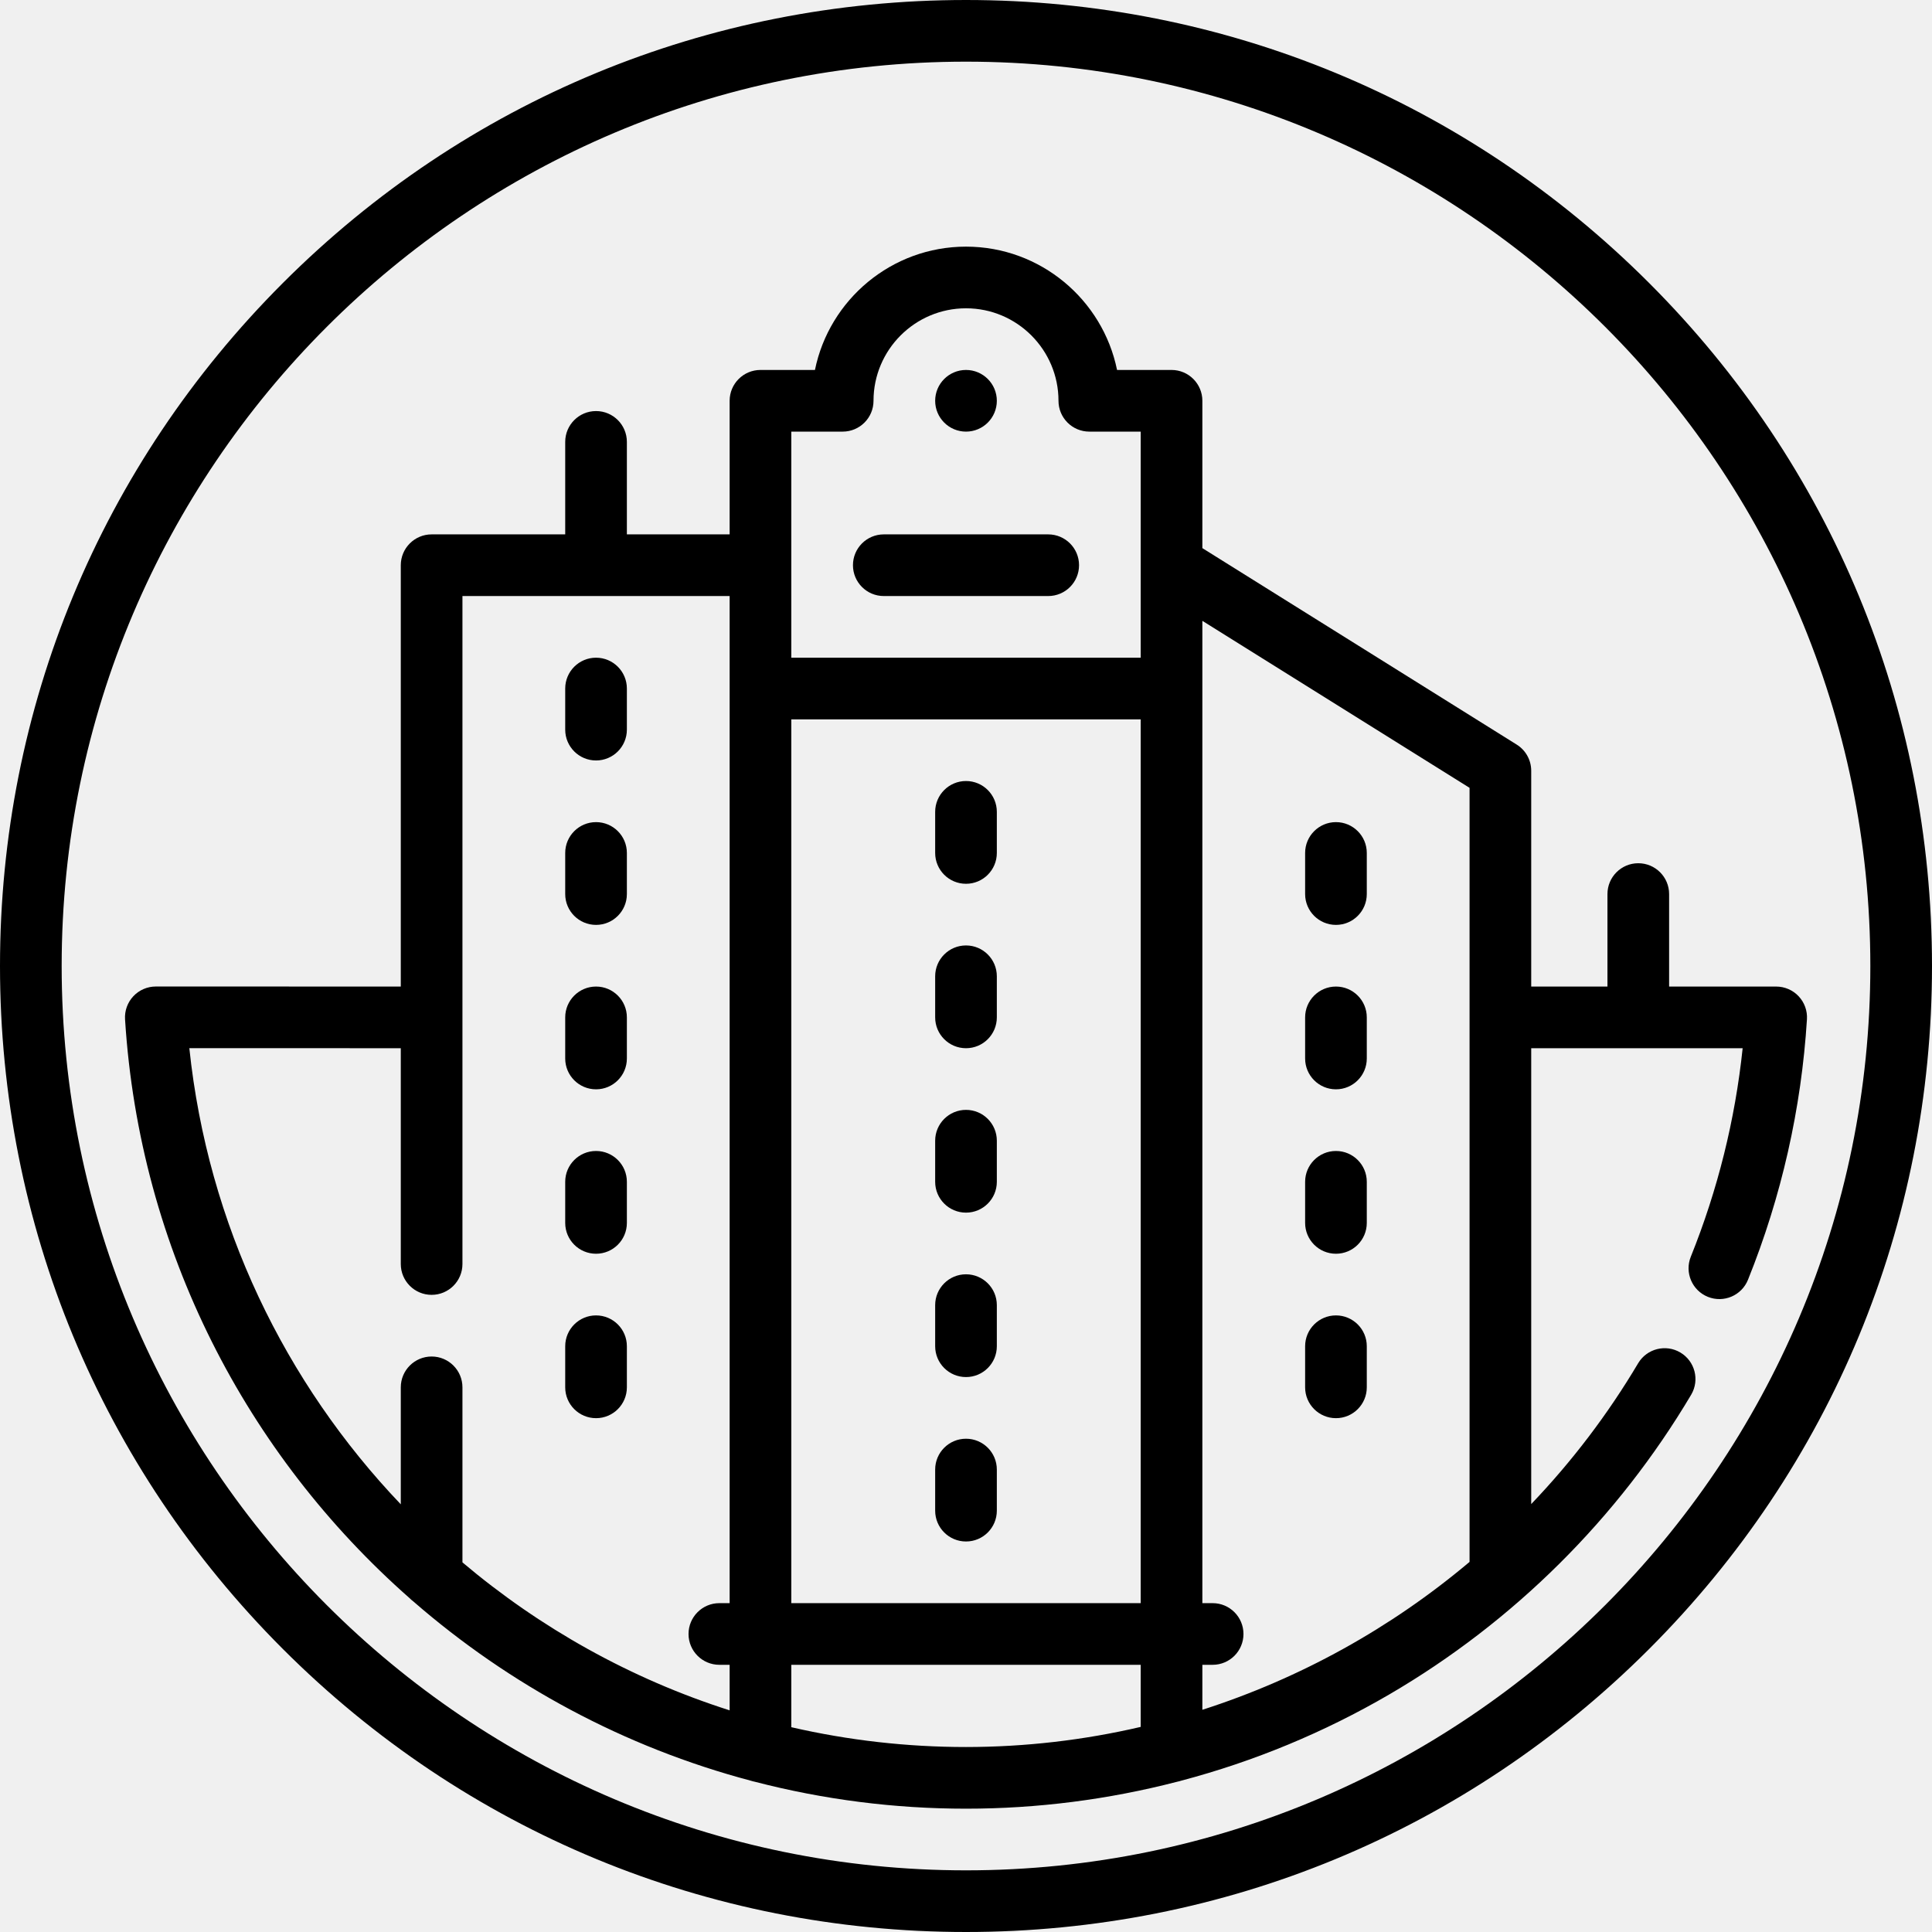
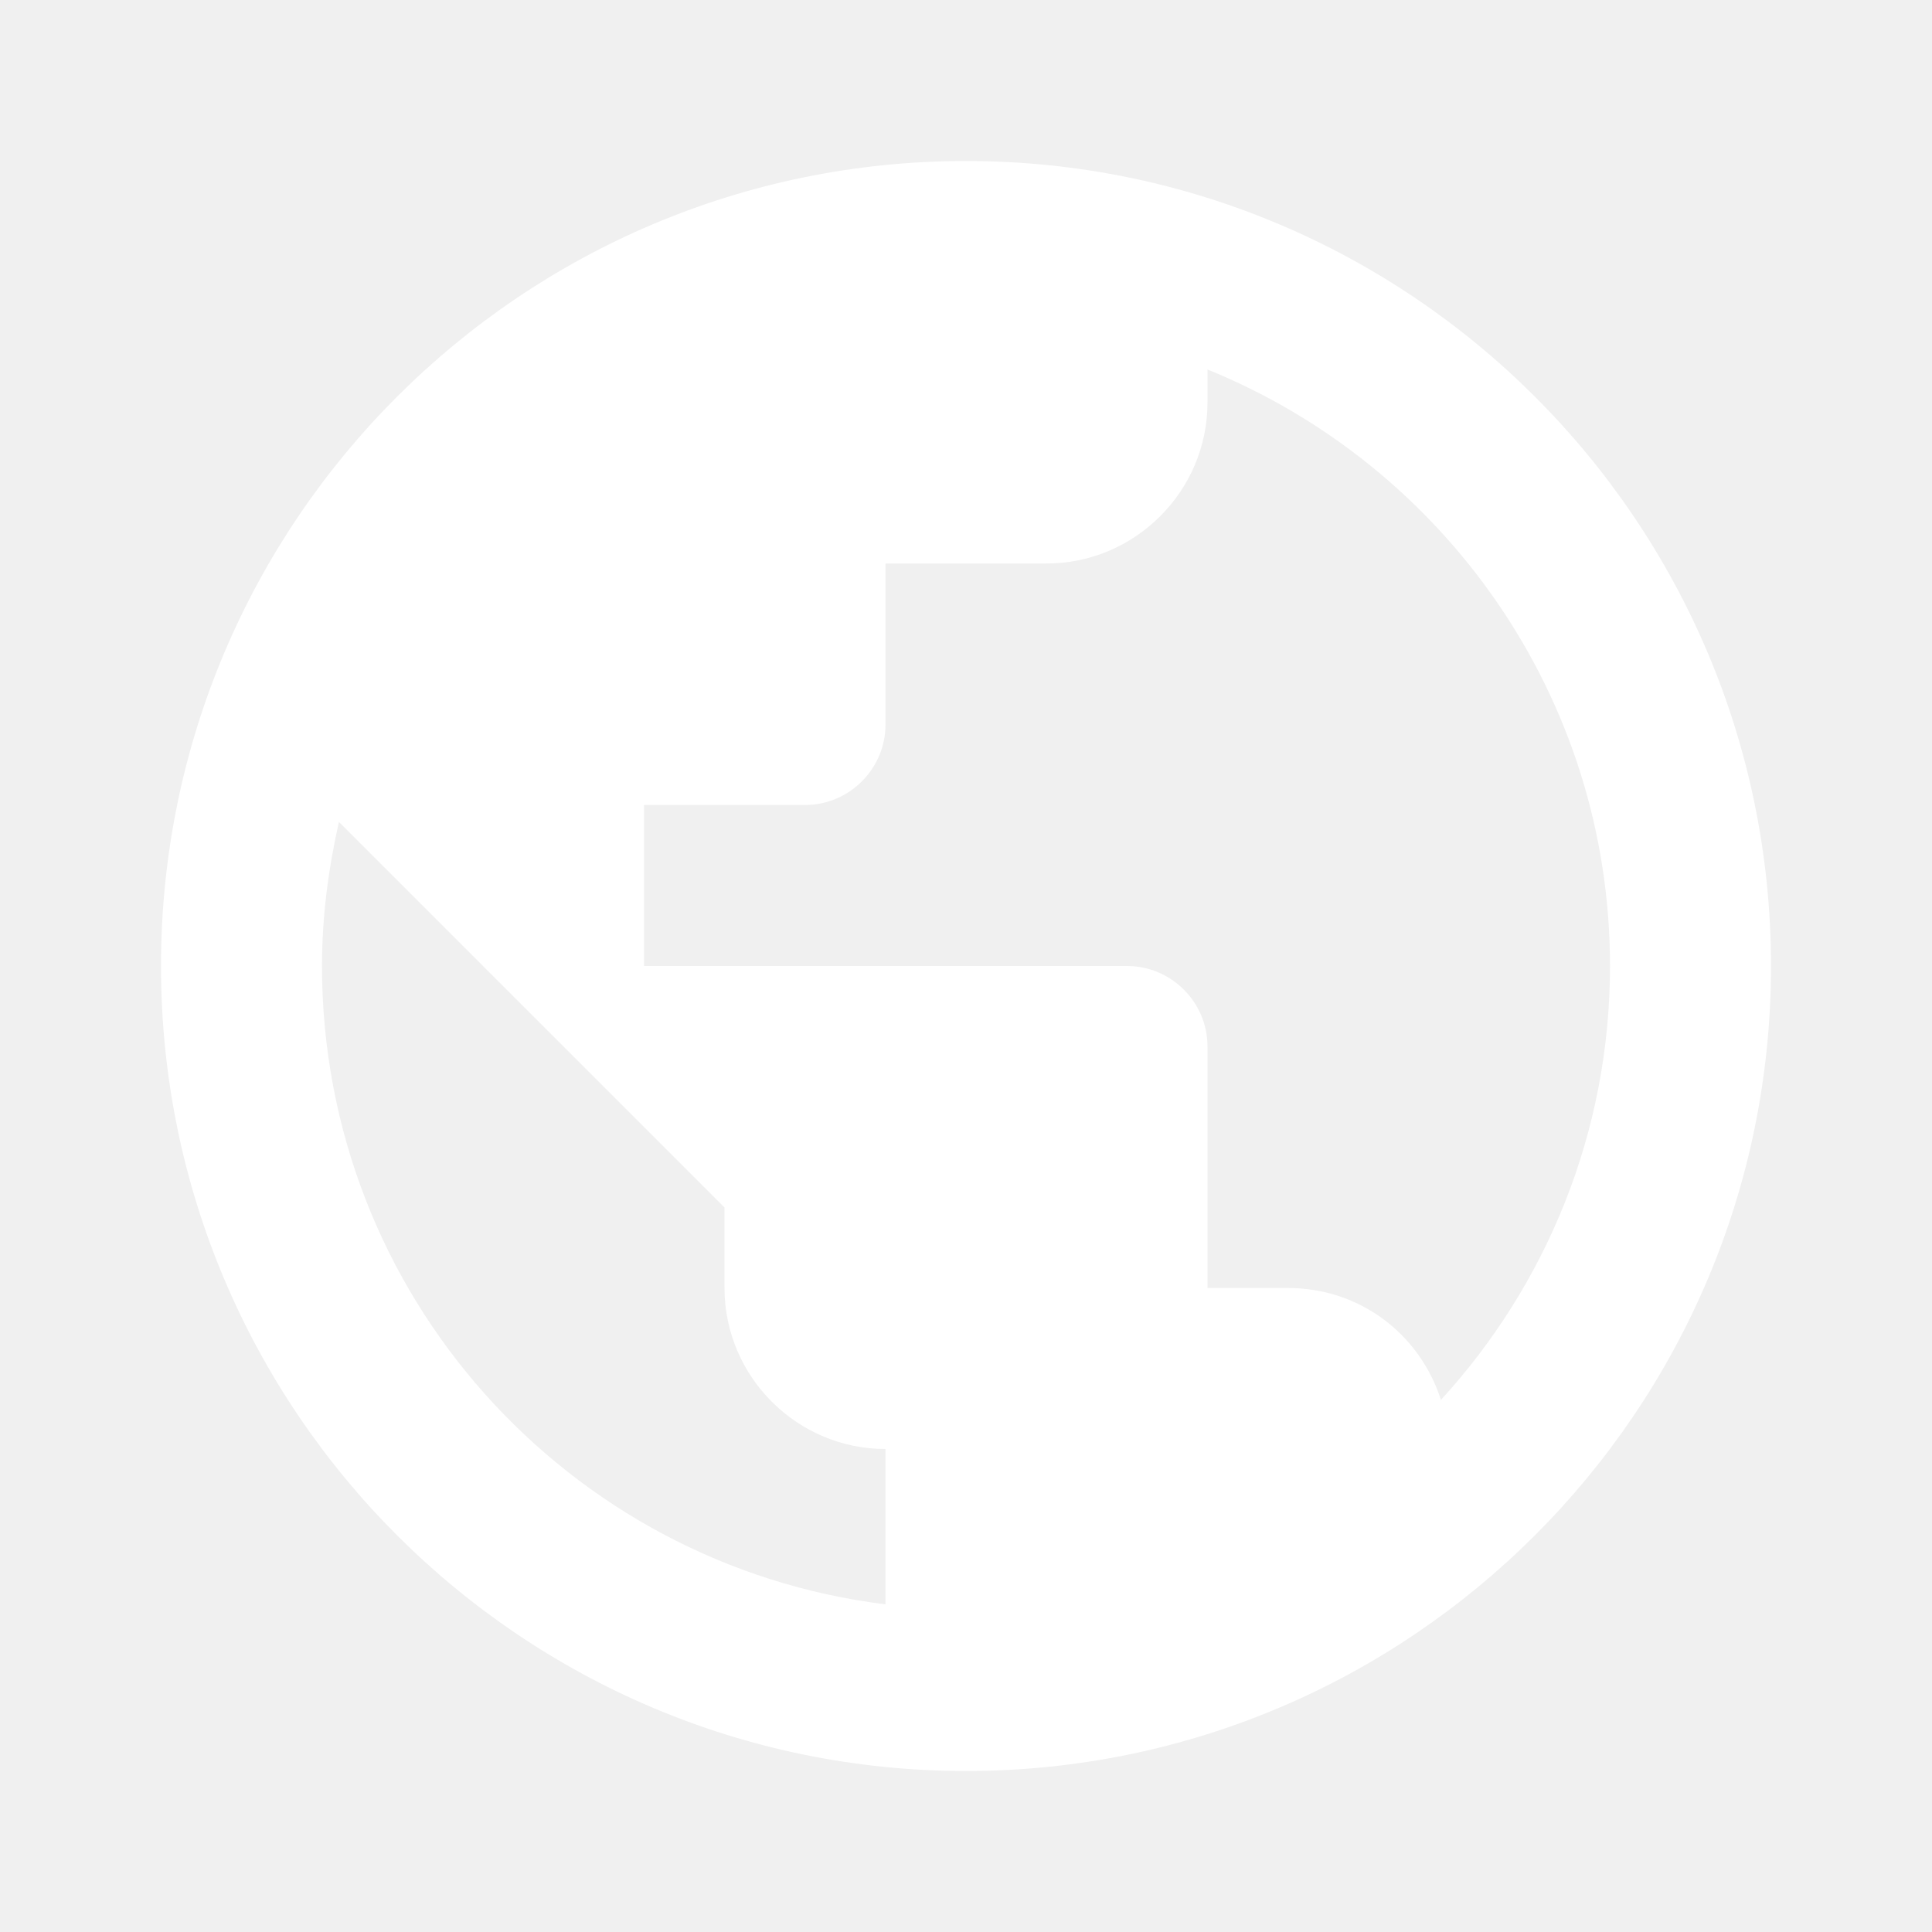
- <svg xmlns="http://www.w3.org/2000/svg" viewBox="0 0 470 470">
-   <path d="M401.17 68.83C356.784 24.444 297.771 0 235 0S113.216 24.444 68.83 68.83C24.444 113.215 0 172.229 0 235s24.444 121.785 68.83 166.17C113.216 445.556 172.229 470 235 470s121.784-24.444 166.17-68.83C445.556 356.785 470 297.771 470 235s-24.444-121.785-68.83-166.17zM235 455c-121.309 0-220-98.691-220-220S113.691 15 235 15s220 98.691 220 220-98.691 220-220 220z" />
-   <circle cx="235" cy="97.5" r="7.5" />
-   <path d="M437.56 242.365a7.501 7.501 0 0 0-5.467-2.365h-26.046v-22.5c0-4.142-3.357-7.5-7.5-7.5s-7.5 3.358-7.5 7.5V240H372.5v-52.5a7.5 7.5 0 0 0-3.525-6.36L292.5 133.343V97.5A7.5 7.5 0 0 0 285 90h-13.253C268.262 72.905 253.109 60 235 60s-33.262 12.905-36.747 30H185a7.5 7.5 0 0 0-7.5 7.5V130h-25v-22.5c0-4.142-3.357-7.5-7.5-7.5s-7.5 3.358-7.5 7.5V130H105a7.5 7.5 0 0 0-7.5 7.5v102.499l-59.593-.01a7.504 7.504 0 0 0-7.487 7.969c3.523 56.171 29.666 105.984 69.187 140.798.281.291.587.556.911.799 23.389 20.362 51.39 35.496 82.128 43.638.307.102.622.184.946.246A204.258 204.258 0 0 0 235 440c17.409 0 34.679-2.229 51.386-6.558a7.297 7.297 0 0 0 1.002-.262 203.842 203.842 0 0 0 50.574-20.966c30.222-17.629 55.631-42.86 73.479-72.965a7.5 7.5 0 0 0-12.902-7.65 189.49 189.49 0 0 1-26.039 34.299V255h51.438a188.457 188.457 0 0 1-12.616 50.728 7.499 7.499 0 0 0 4.156 9.758 7.498 7.498 0 0 0 9.758-4.157 203.511 203.511 0 0 0 14.342-63.359 7.499 7.499 0 0 0-2.018-5.605zM192.5 175h85v215h-85V175zm0-70H205a7.5 7.5 0 0 0 7.5-7.5c0-12.407 10.094-22.5 22.5-22.5s22.5 10.093 22.5 22.5a7.5 7.5 0 0 0 7.5 7.5h12.5v55h-85v-55zM46.059 254.99l51.441.009V307.5c0 4.142 3.357 7.5 7.5 7.5s7.5-3.358 7.5-7.5V145h65v245H175c-4.143 0-7.5 3.358-7.5 7.5s3.357 7.5 7.5 7.5h2.5v11.078c-24.056-7.668-46.091-20.018-65-35.997V337.5c0-4.142-3.357-7.5-7.5-7.5s-7.5 3.358-7.5 7.5v28.458c-28.127-29.492-46.937-68.033-51.441-110.968zM192.5 420.179V405h85v15.106A187.644 187.644 0 0 1 235 425a189.427 189.427 0 0 1-42.5-4.821zm100-4.235V405h2.5c4.143 0 7.5-3.358 7.5-7.5s-3.357-7.5-7.5-7.5h-2.5V151.032l65 40.625v188.307a191.989 191.989 0 0 1-65 35.98z" />
-   <path d="M325 320a7.5 7.5 0 0 0-7.5 7.5v10c0 4.142 3.357 7.5 7.5 7.5s7.5-3.358 7.5-7.5v-10a7.5 7.5 0 0 0-7.5-7.5zM325 280a7.5 7.5 0 0 0-7.5 7.5v10c0 4.142 3.357 7.5 7.5 7.5s7.5-3.358 7.5-7.5v-10a7.5 7.5 0 0 0-7.5-7.5zM325 240a7.5 7.5 0 0 0-7.5 7.5v10c0 4.142 3.357 7.5 7.5 7.5s7.5-3.358 7.5-7.5v-10a7.5 7.5 0 0 0-7.5-7.5zM325 200a7.5 7.5 0 0 0-7.5 7.5v10c0 4.142 3.357 7.5 7.5 7.5s7.5-3.358 7.5-7.5v-10a7.5 7.5 0 0 0-7.5-7.5zM145 345a7.5 7.5 0 0 0 7.5-7.5v-10c0-4.142-3.357-7.5-7.5-7.5s-7.5 3.358-7.5 7.5v10a7.5 7.5 0 0 0 7.5 7.5zM145 305a7.5 7.5 0 0 0 7.5-7.5v-10c0-4.142-3.357-7.5-7.5-7.5s-7.5 3.358-7.5 7.5v10a7.5 7.5 0 0 0 7.5 7.5zM145 265a7.5 7.5 0 0 0 7.5-7.5v-10c0-4.142-3.357-7.5-7.5-7.5s-7.5 3.358-7.5 7.5v10a7.5 7.5 0 0 0 7.5 7.5zM145 185a7.5 7.5 0 0 0 7.5-7.5v-10c0-4.142-3.357-7.5-7.5-7.5s-7.5 3.358-7.5 7.5v10a7.5 7.5 0 0 0 7.5 7.5zM145 225a7.5 7.5 0 0 0 7.5-7.5v-10c0-4.142-3.357-7.5-7.5-7.5s-7.5 3.358-7.5 7.5v10a7.5 7.5 0 0 0 7.5 7.5zM235 350a7.5 7.5 0 0 0-7.5 7.5v10c0 4.142 3.357 7.5 7.5 7.5s7.5-3.358 7.5-7.5v-10a7.5 7.5 0 0 0-7.5-7.5zM235 310a7.5 7.5 0 0 0-7.5 7.5v10c0 4.142 3.357 7.5 7.5 7.5s7.5-3.358 7.5-7.5v-10a7.5 7.5 0 0 0-7.5-7.5zM235 270a7.5 7.5 0 0 0-7.5 7.5v10c0 4.142 3.357 7.5 7.5 7.5s7.5-3.358 7.5-7.5v-10a7.5 7.5 0 0 0-7.5-7.5zM235 230a7.5 7.5 0 0 0-7.5 7.5v10c0 4.142 3.357 7.5 7.5 7.5s7.5-3.358 7.5-7.5v-10a7.5 7.5 0 0 0-7.5-7.5zM235 190a7.5 7.5 0 0 0-7.5 7.5v10c0 4.142 3.357 7.5 7.5 7.5s7.5-3.358 7.5-7.5v-10a7.5 7.5 0 0 0-7.5-7.5zM215 145h40c4.143 0 7.5-3.358 7.5-7.5s-3.357-7.5-7.5-7.5h-40c-4.143 0-7.5 3.358-7.5 7.5s3.357 7.5 7.5 7.5z" />
+ <svg xmlns="http://www.w3.org/2000/svg" height="24px" viewBox="0 0 24 24" width="24px" fill="#FFFFFF">
+   <path d="M0 0h24v24H0V0z" fill="none" />
+   <path d="M12 2C6.48 2 2 6.48 2 12s4.48 10 10 10 10-4.48 10-10S17.52 2 12 2zm-1 17.93c-3.95-.49-7-3.85-7-7.93 0-.62.08-1.21.21-1.79L9 15v1c0 1.1.9 2 2 2v1.93zm6.9-2.54c-.26-.81-1-1.39-1.9-1.39h-1v-3c0-.55-.45-1-1-1H8v-2h2c.55 0 1-.45 1-1V7h2c1.1 0 2-.9 2-2v-.41c2.93 1.19 5 4.06 5 7.41 0 2.08-.8 3.97-2.1 5.39z" />
</svg>
